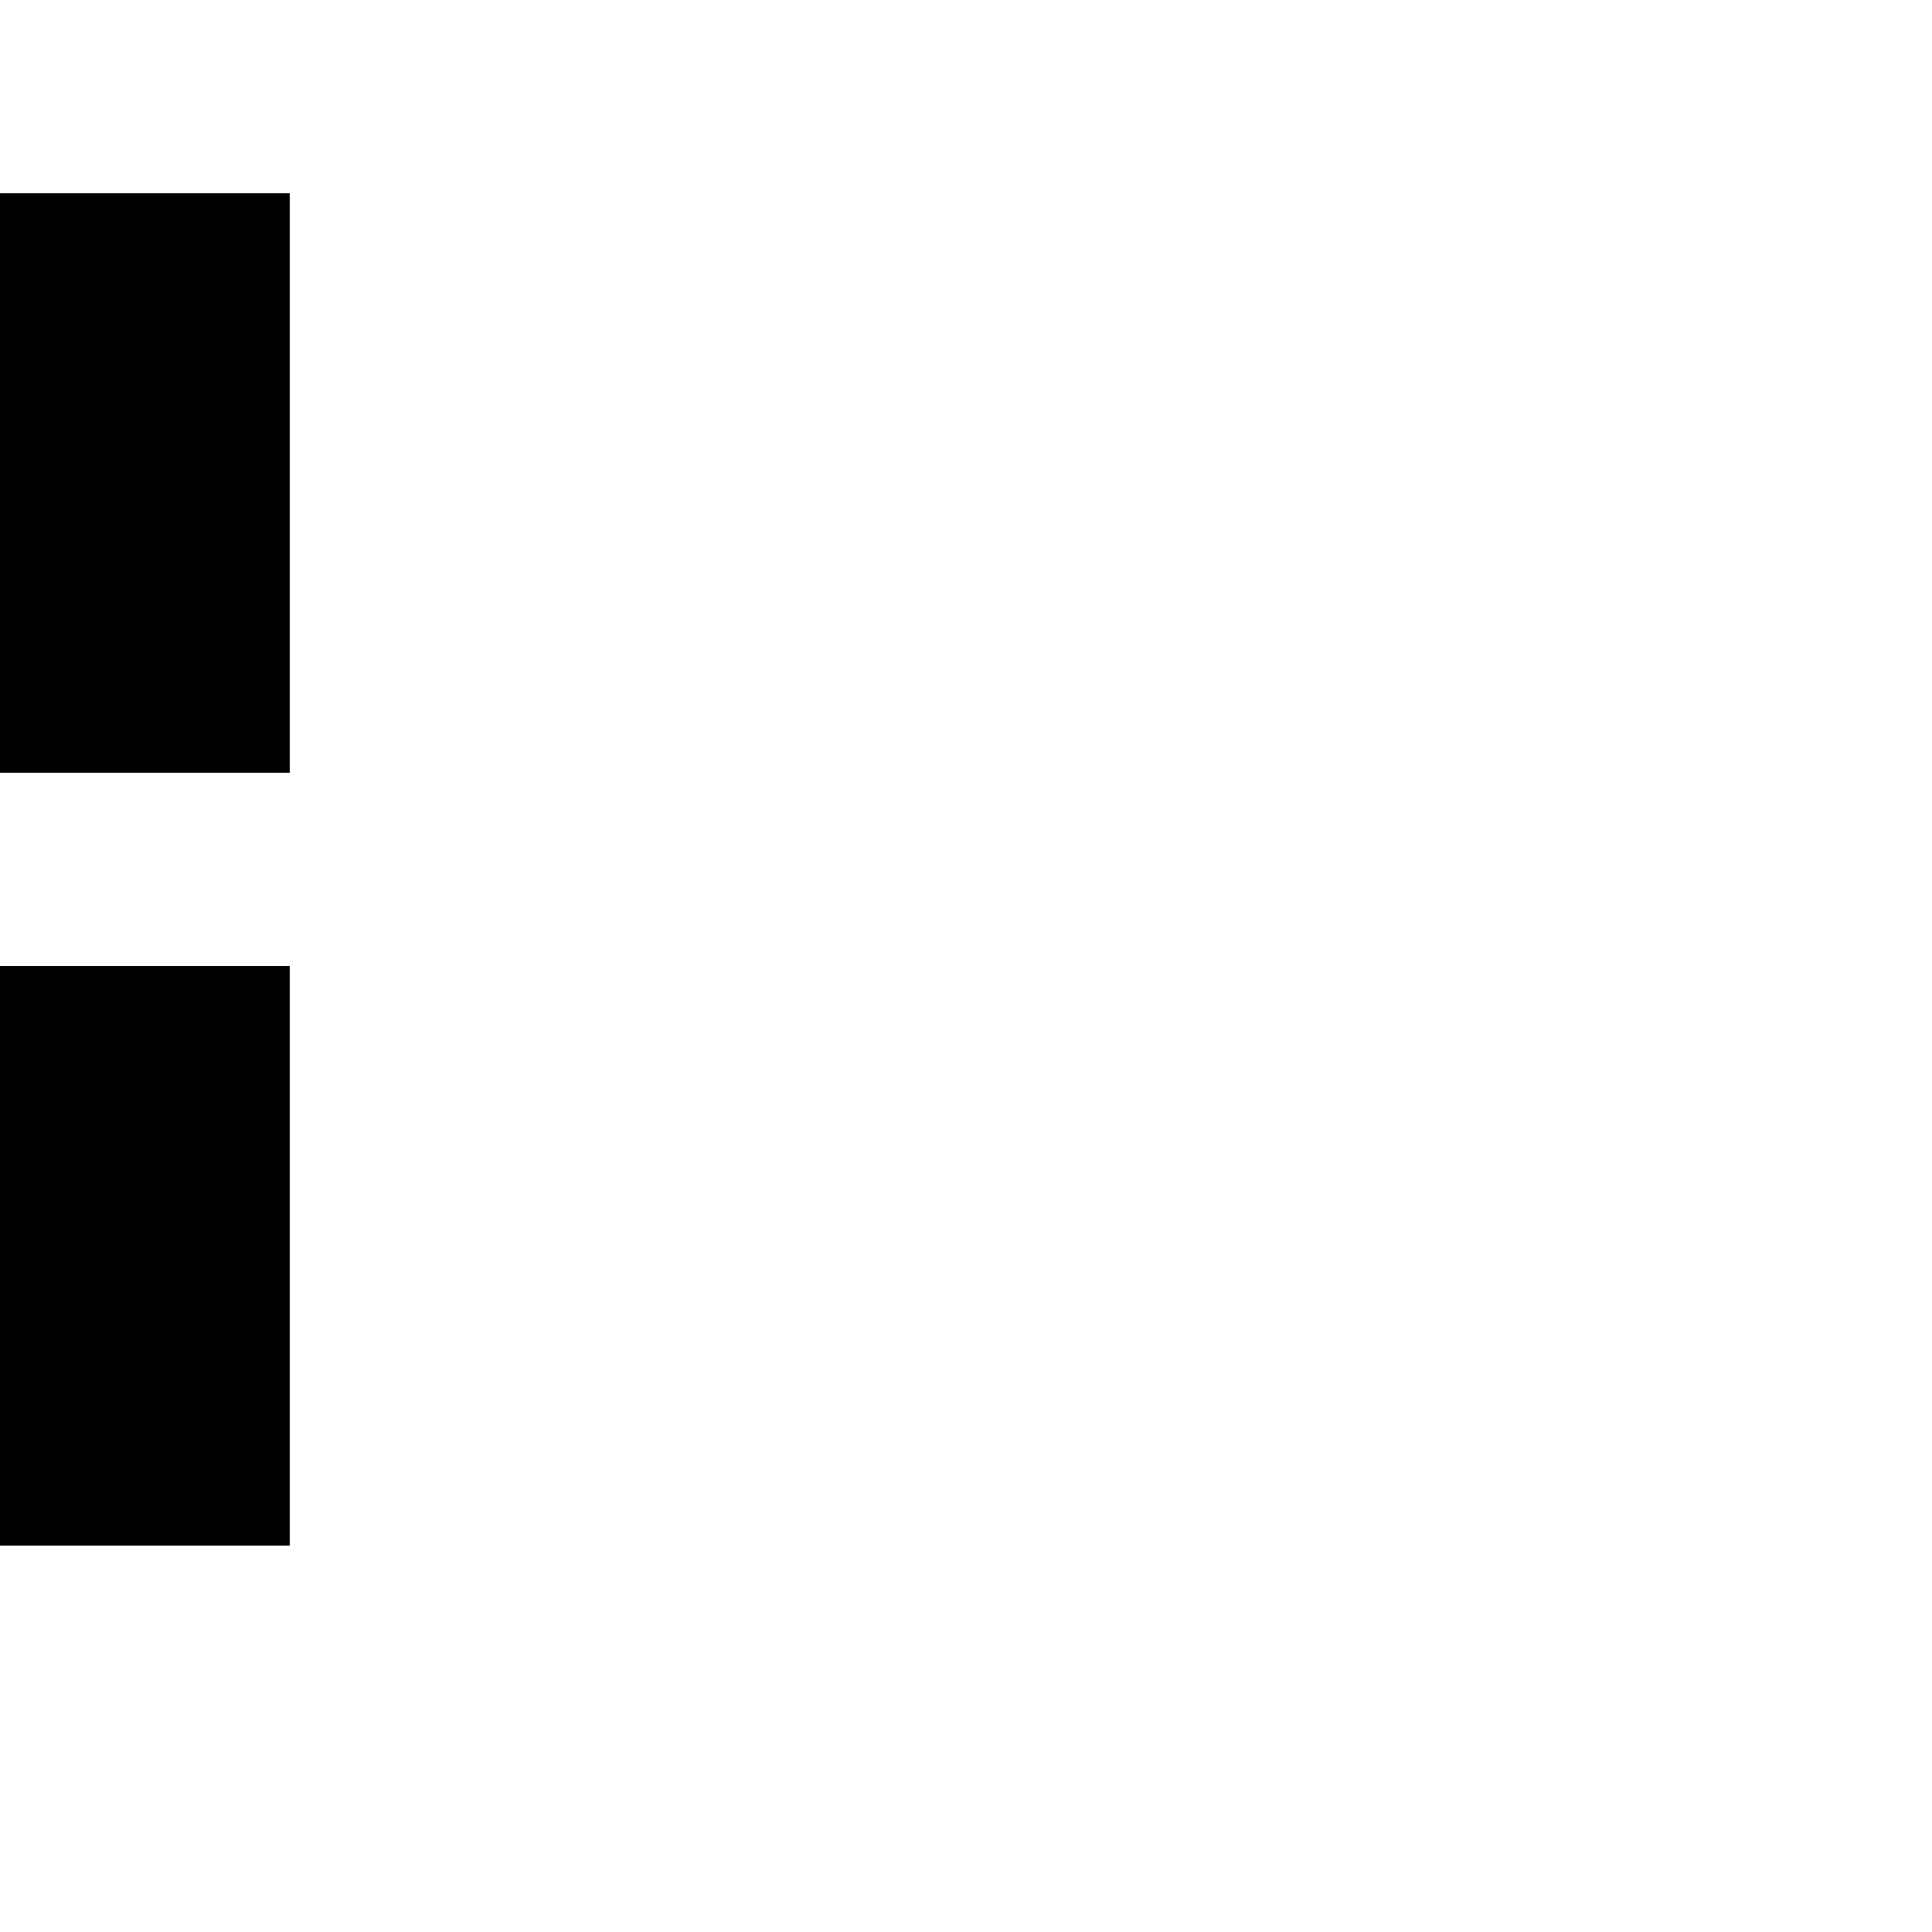
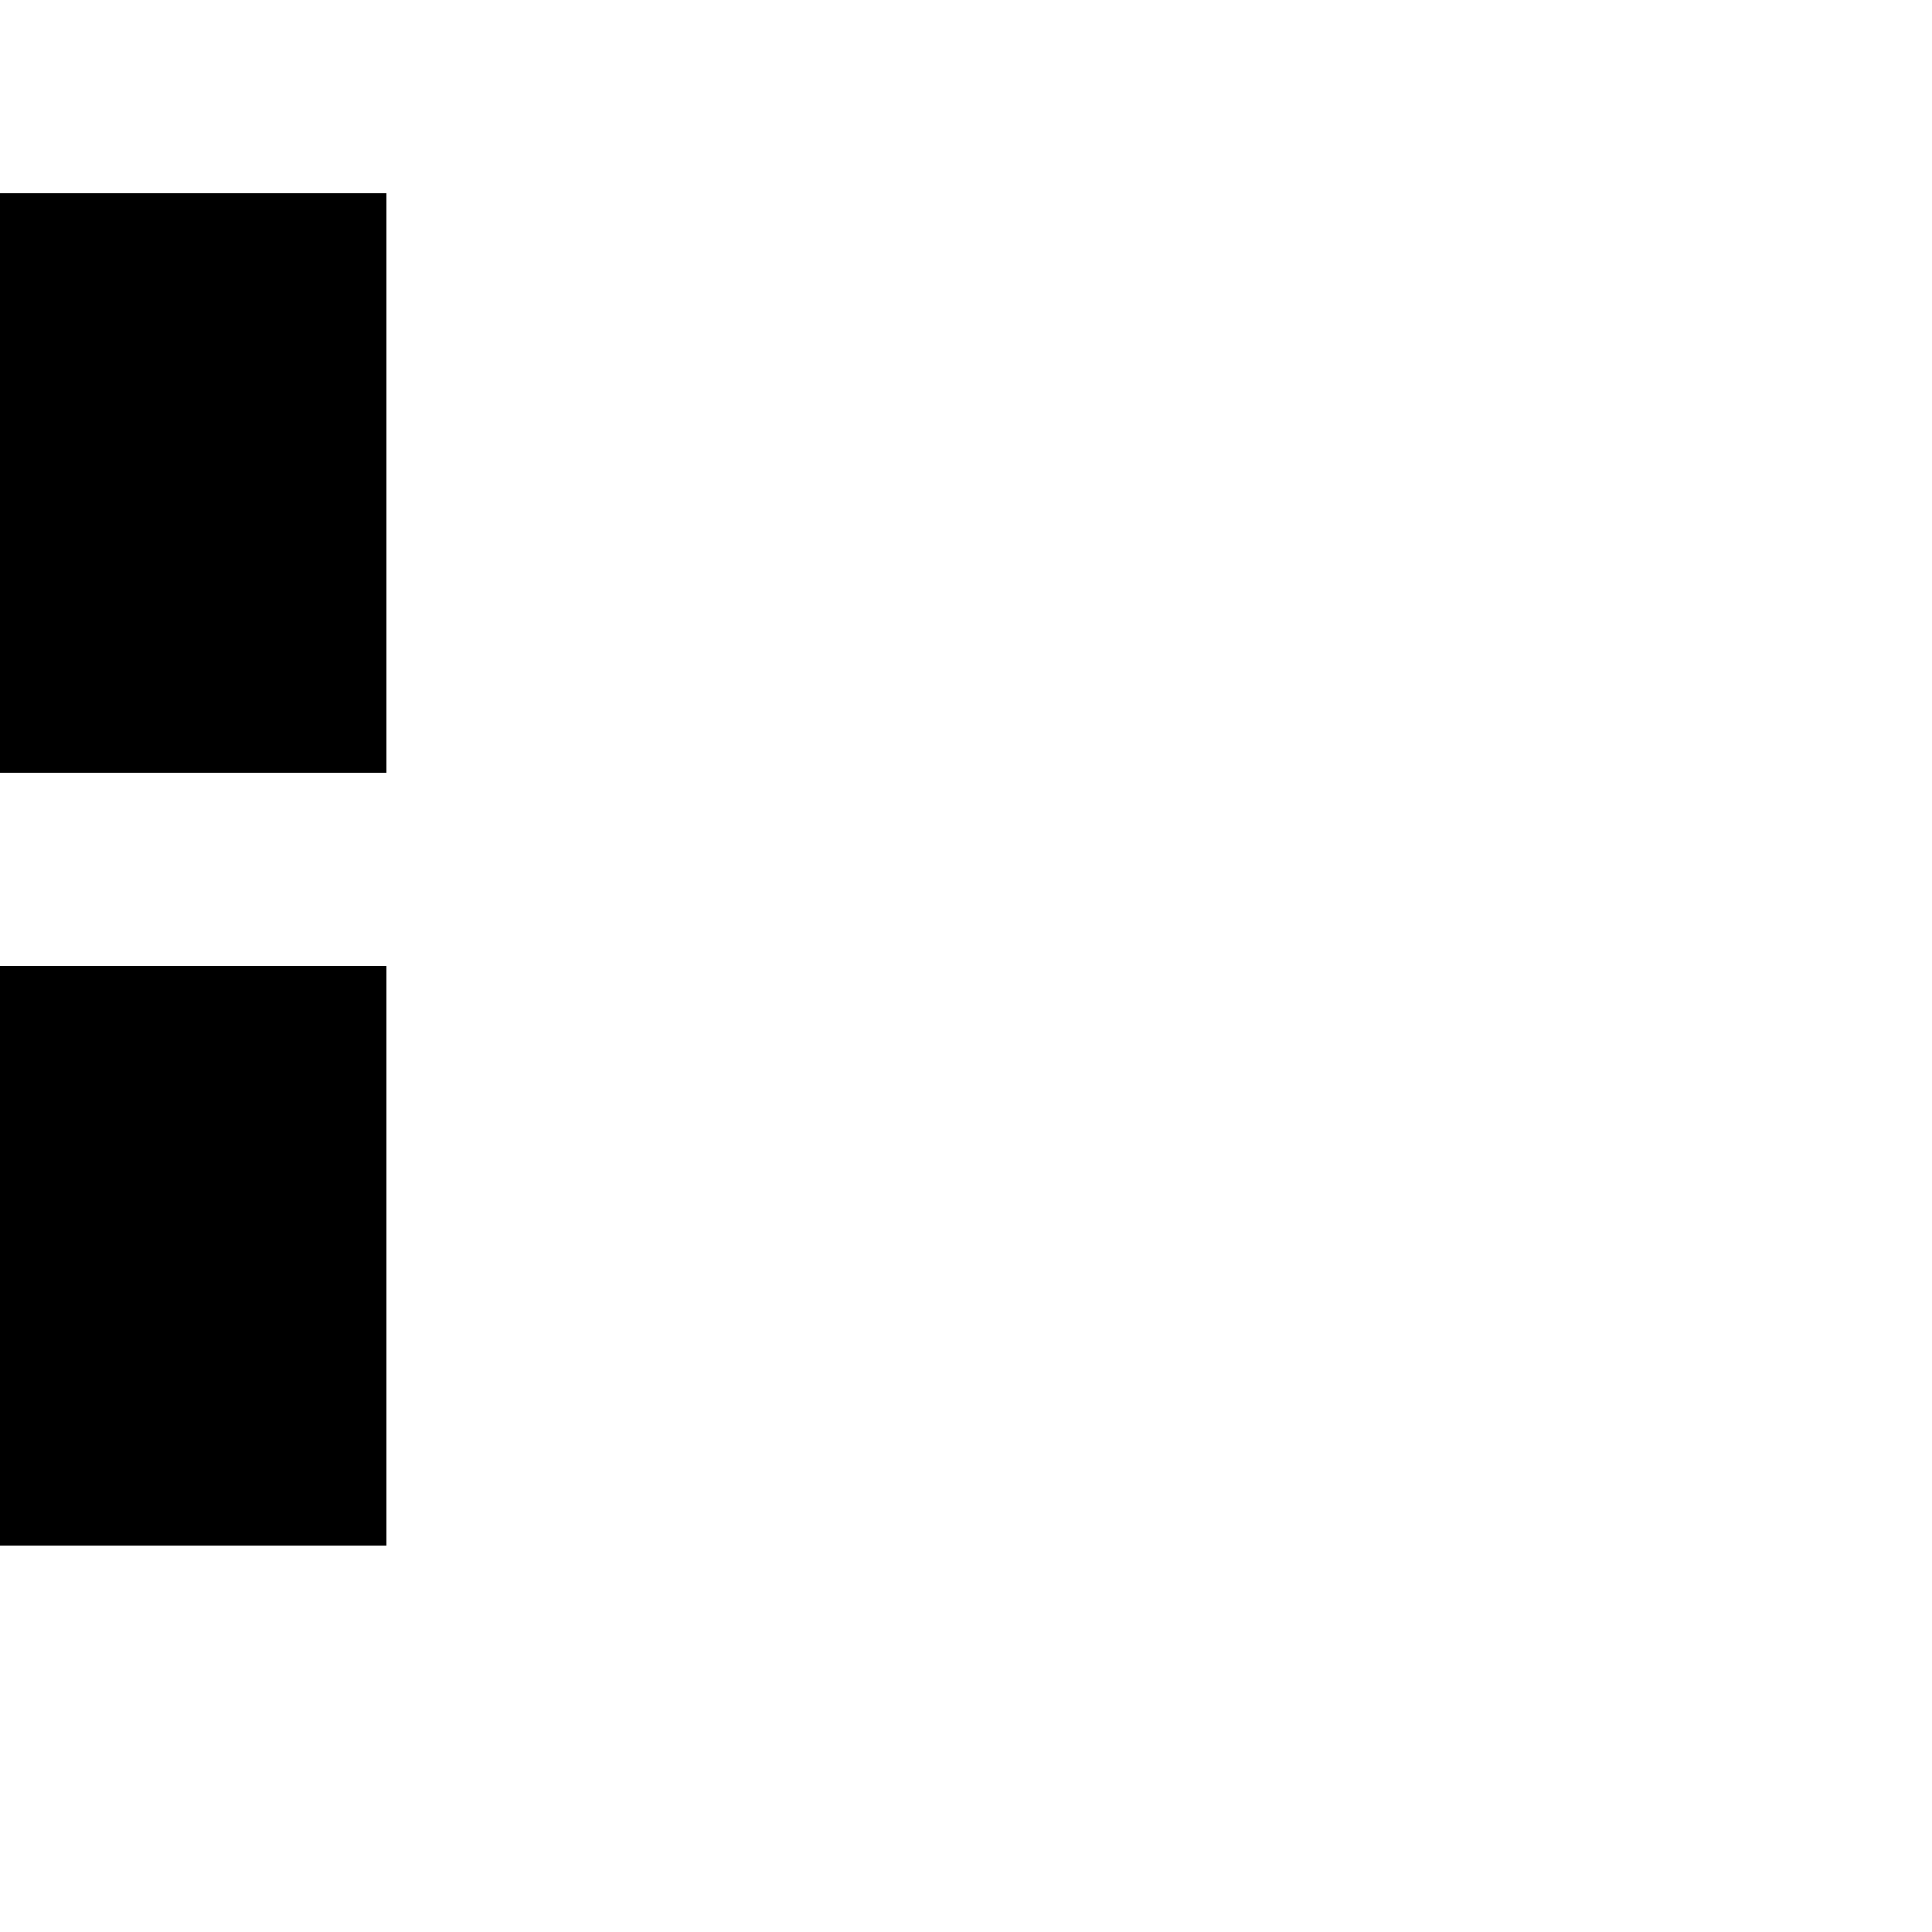
<svg xmlns="http://www.w3.org/2000/svg" height="1024" width="1024" version="1.1" id="svg4375" viewBox="0 0 1024 1024" xml:space="preserve">
  <defs id="defs4">
    <linearGradient id="linearGradient8000">
      <stop style="stop-color:#000000;stop-opacity:1;" offset="0" id="stop7998" />
    </linearGradient>
    <clipPath clipPathUnits="userSpaceOnUse" id="clipPath6029">
      <g id="use6031" />
    </clipPath>
  </defs>
  <g id="layer1" style="display:inline">
-     <path id="path2618" style="display:inline;fill:#000000" d="M 153.6,512 V 819.2 L 0,819.2 V 512 Z M 0,102.4 l 153.6,0 V 409.6 L 0,409.6 Z" />
+     <path id="path2618" style="display:inline;fill:#000000" d="M 204.8,512 V 819.2 L 0,819.2 V 512 Z M 0,102.4 l 204.8,0 V 409.6 L 0,409.6 Z" />
  </g>
</svg>
